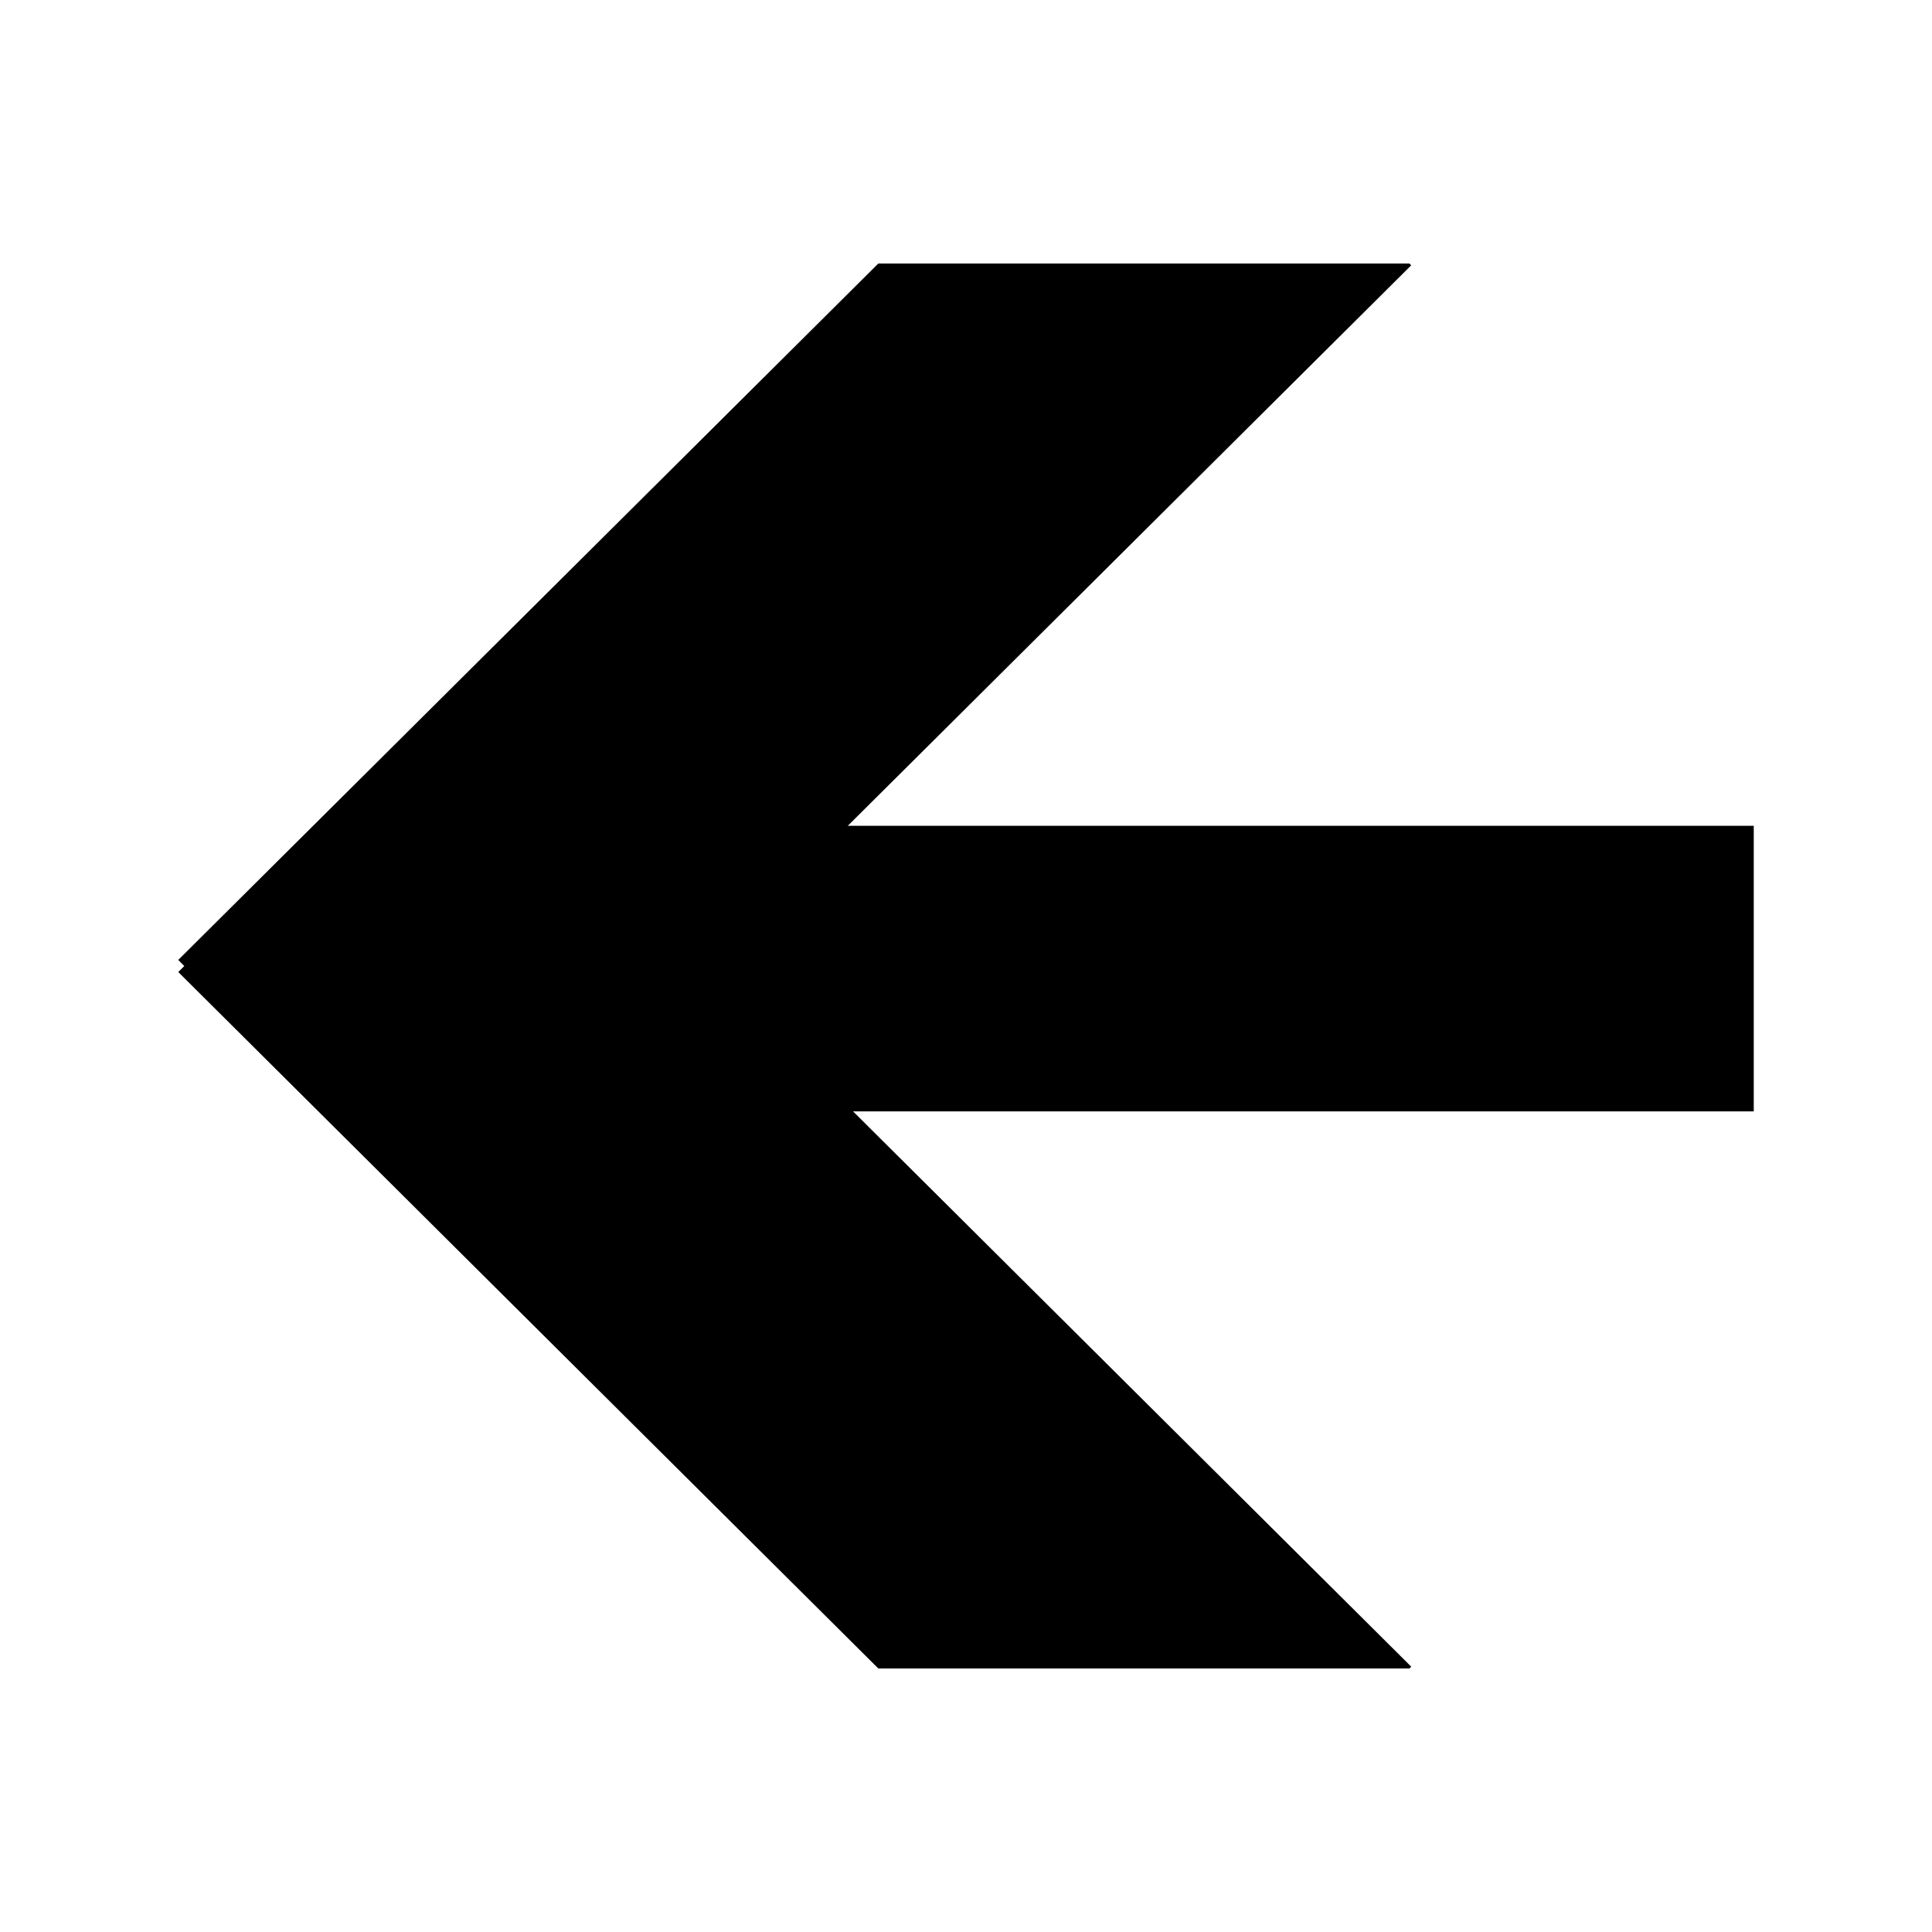
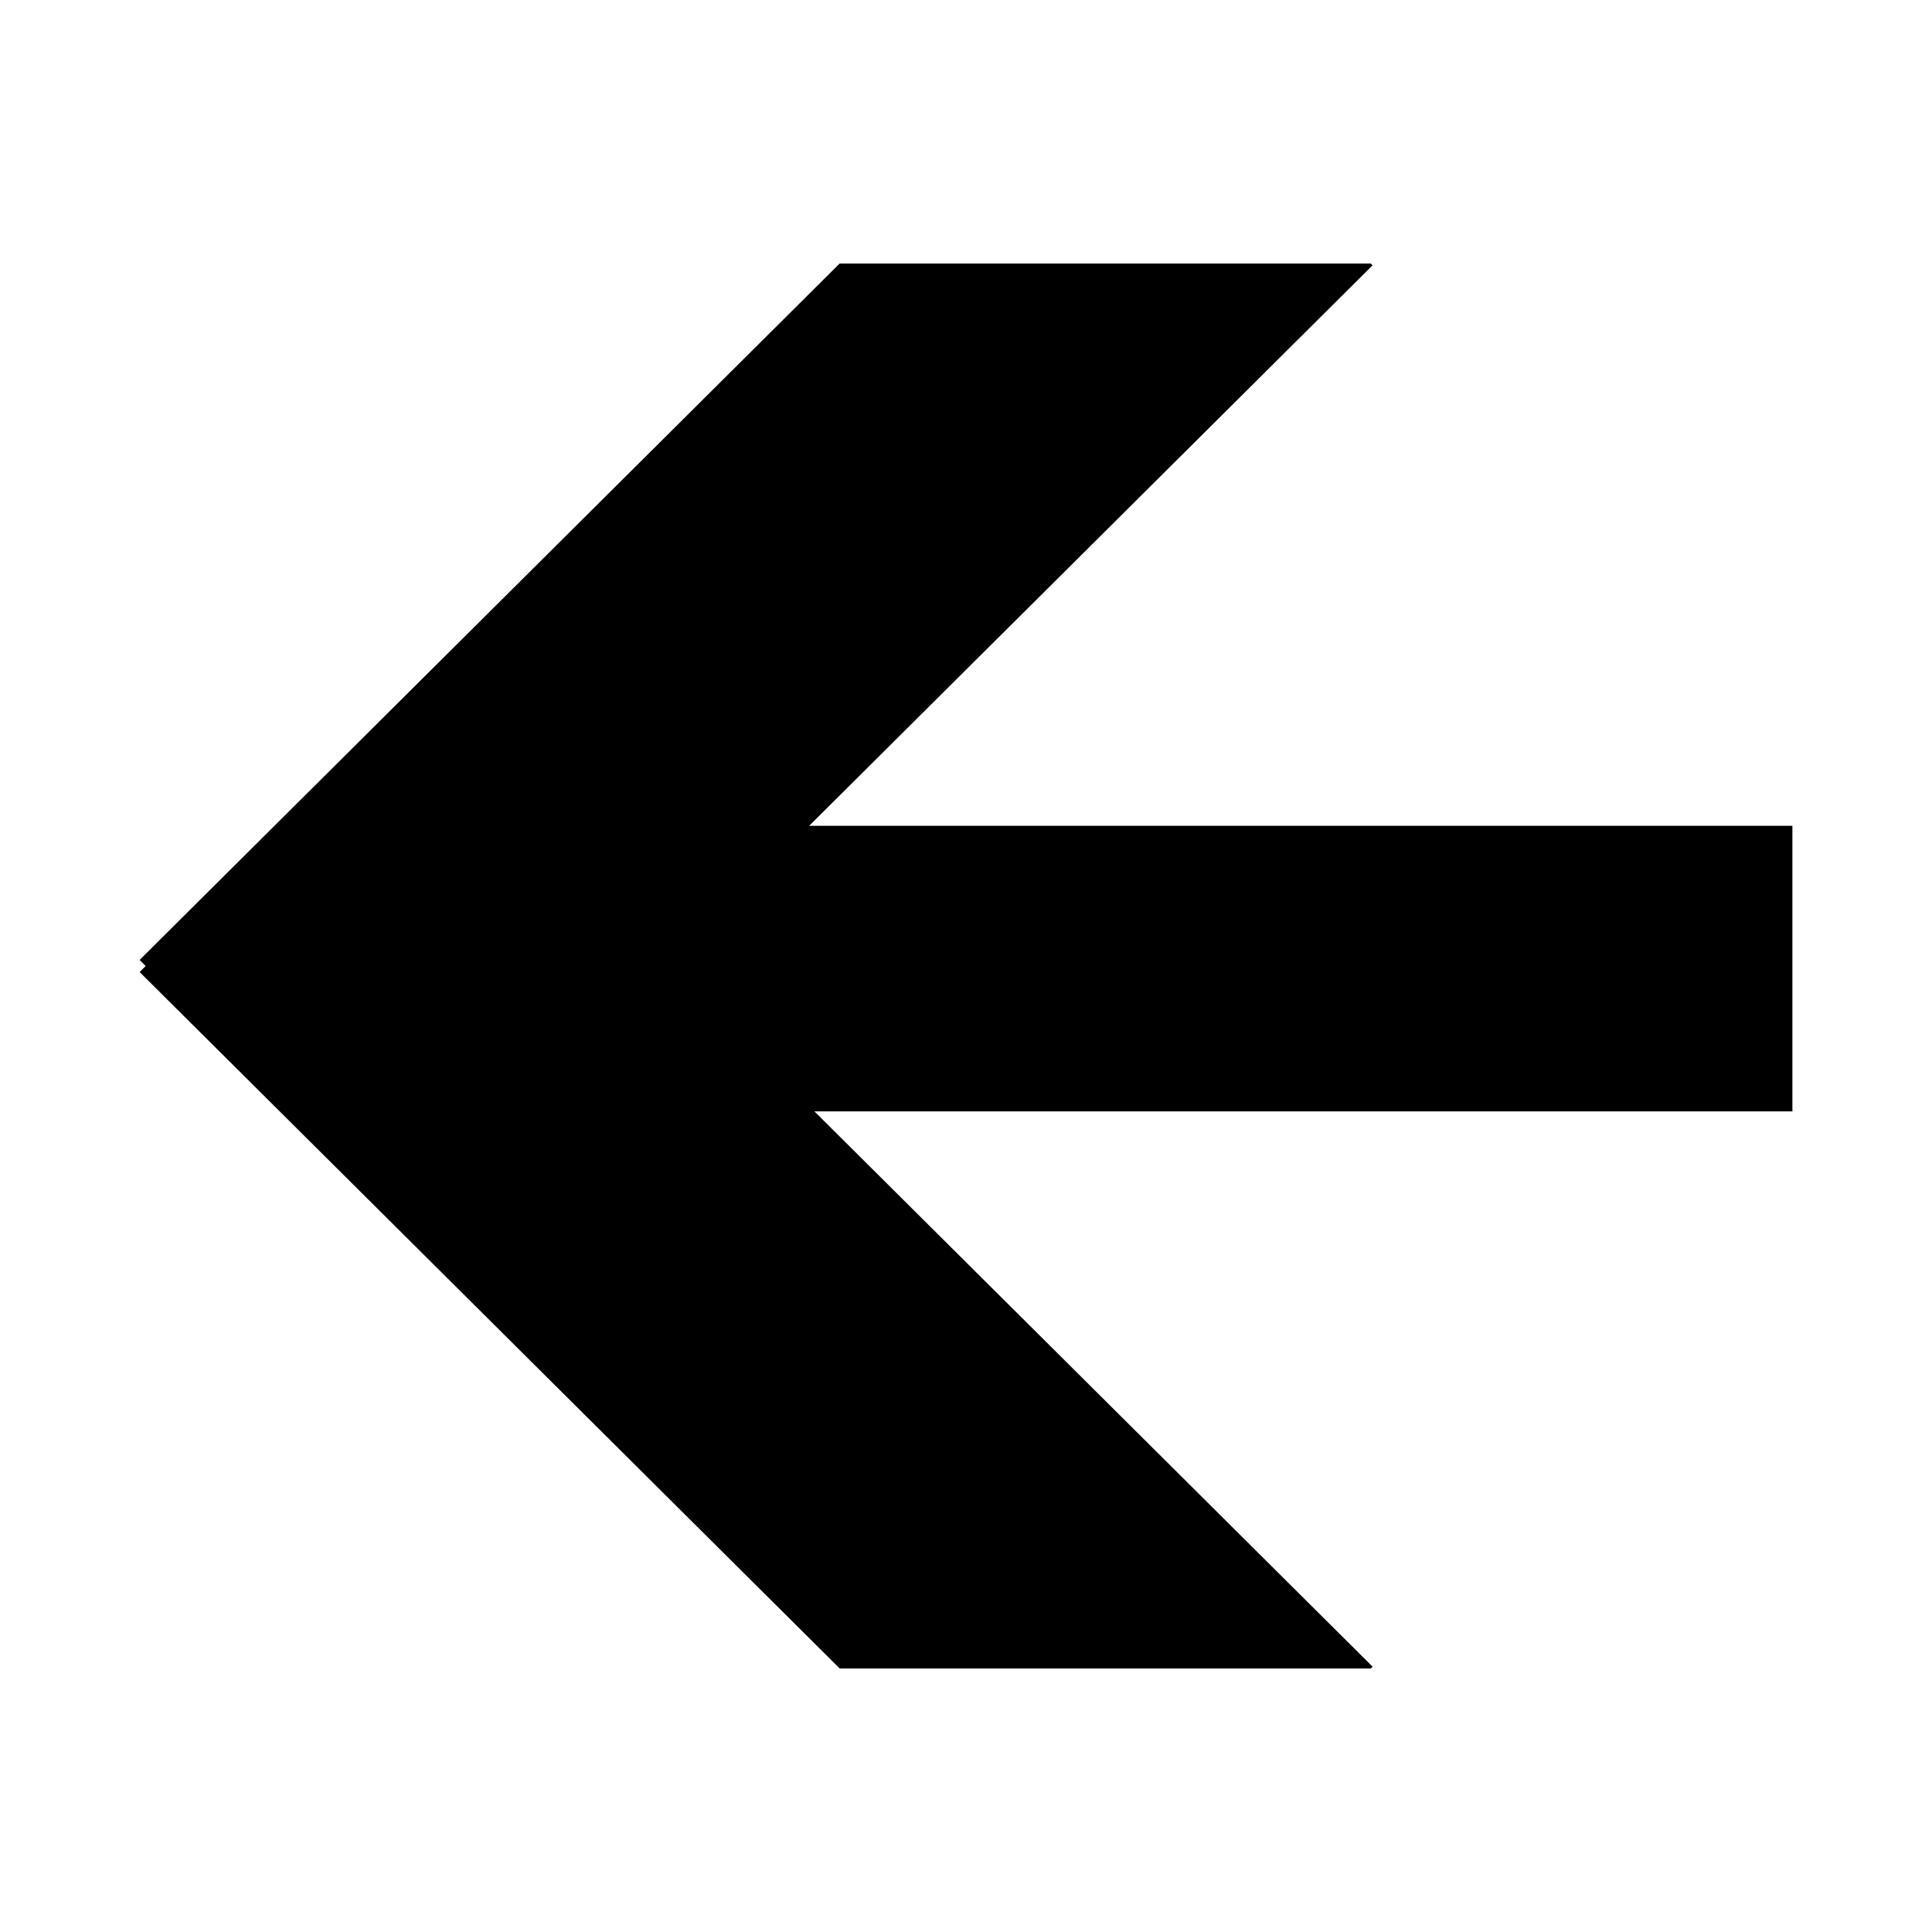
<svg xmlns="http://www.w3.org/2000/svg" xmlns:ns1="https://boxy-svg.com" viewBox="0 0 500 500" width="500" height="500" version="1.1" id="svg3">
  <defs id="defs1">
    <ns1:export>
      <ns1:file format="svg" />
    </ns1:export>
  </defs>
-   <g transform="matrix(1.119579,0,0,1.119186,-106.9859,-31.68379)" id="g3" style="fill:#000000">
+   <g transform="matrix(1.119579,0,0,1.119186,-116.9859,-31.68379)" id="g3" style="fill:#000000">
    <g transform="matrix(-0.734421,-0.844907,-0.862376,0.749605,600.5413,250.3226)" id="g2" style="fill:#000000">
      <path d="m 213.077,25.839 -18.978,275.334 77.707,5.142 13.74,-199.345 -71.949,-81.097 z" id="path1" style="fill:#000000" />
      <path d="m -5.395,211.885 280.931,19.924 -5.622,76.107 L 66.516,293.491 -5.433,212.394 Z" id="path2" style="fill:#000000" />
    </g>
-     <rect x="199.249" y="219.267" width="301.703" height="66.038" id="rect2" style="fill:#000000" />
+     <rect x="217.113" y="219.267" width="301.703" height="66.038" id="rect2" style="fill:#000000" />
  </g>
</svg>
